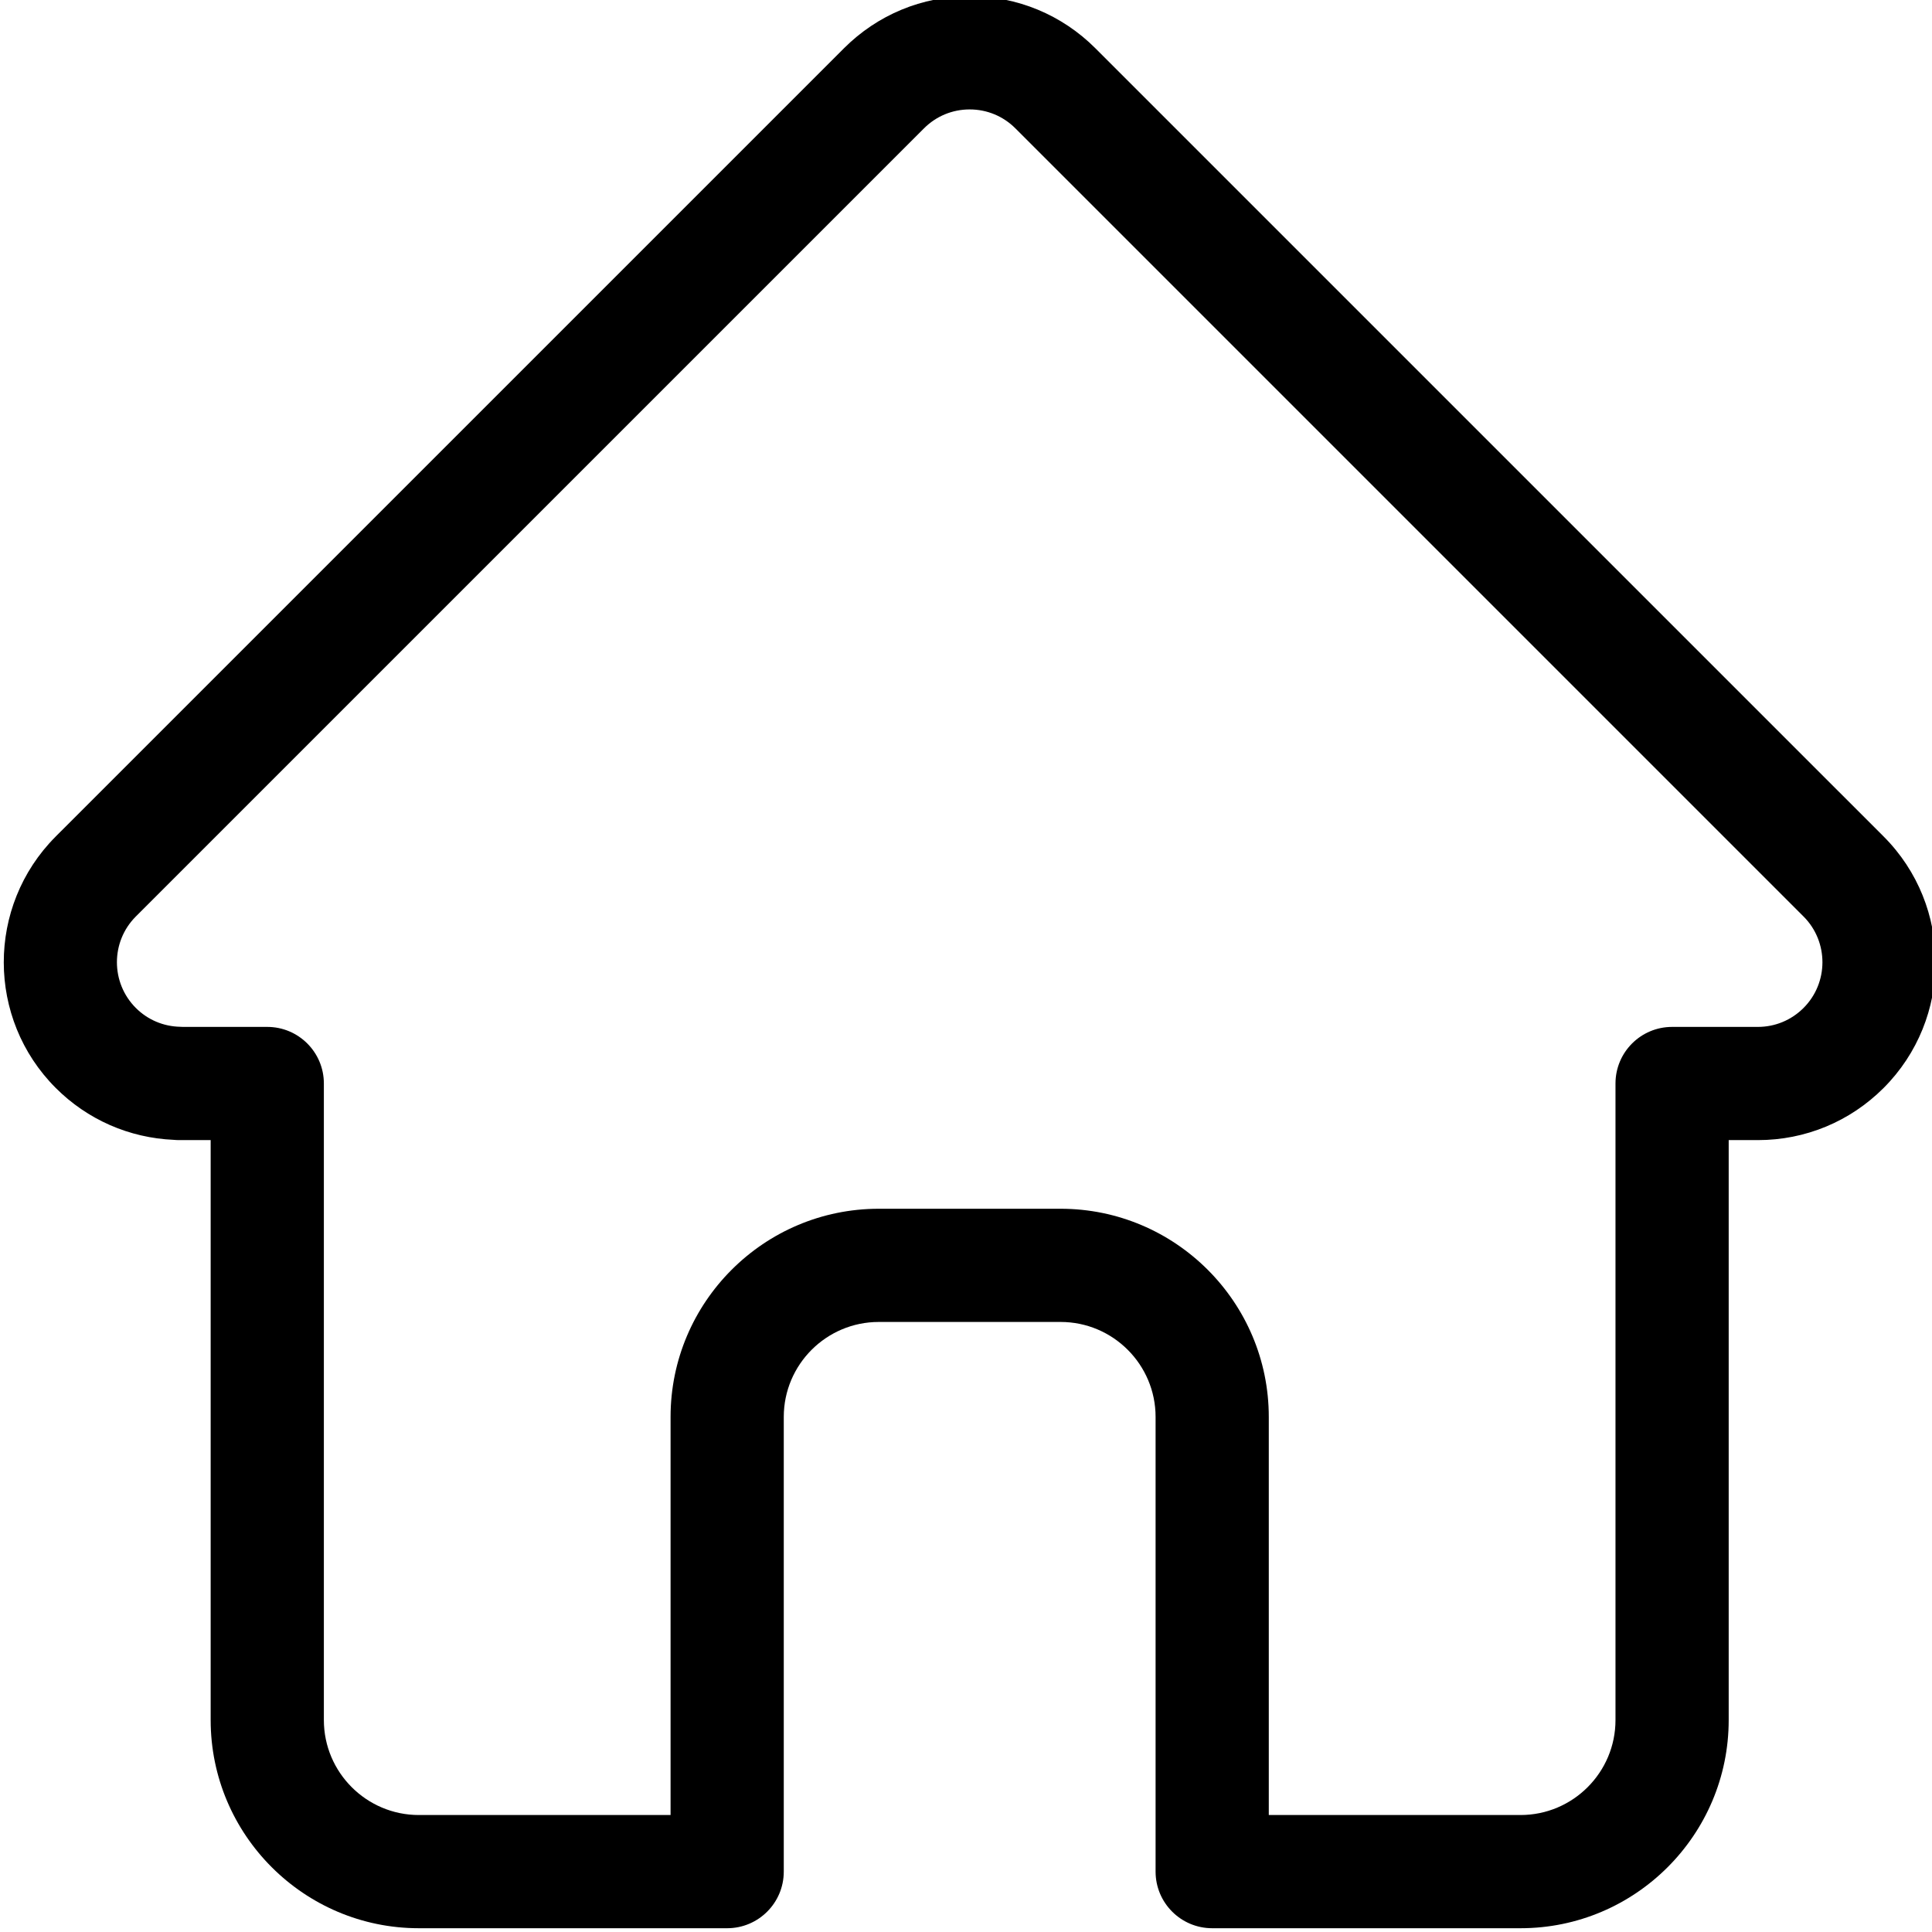
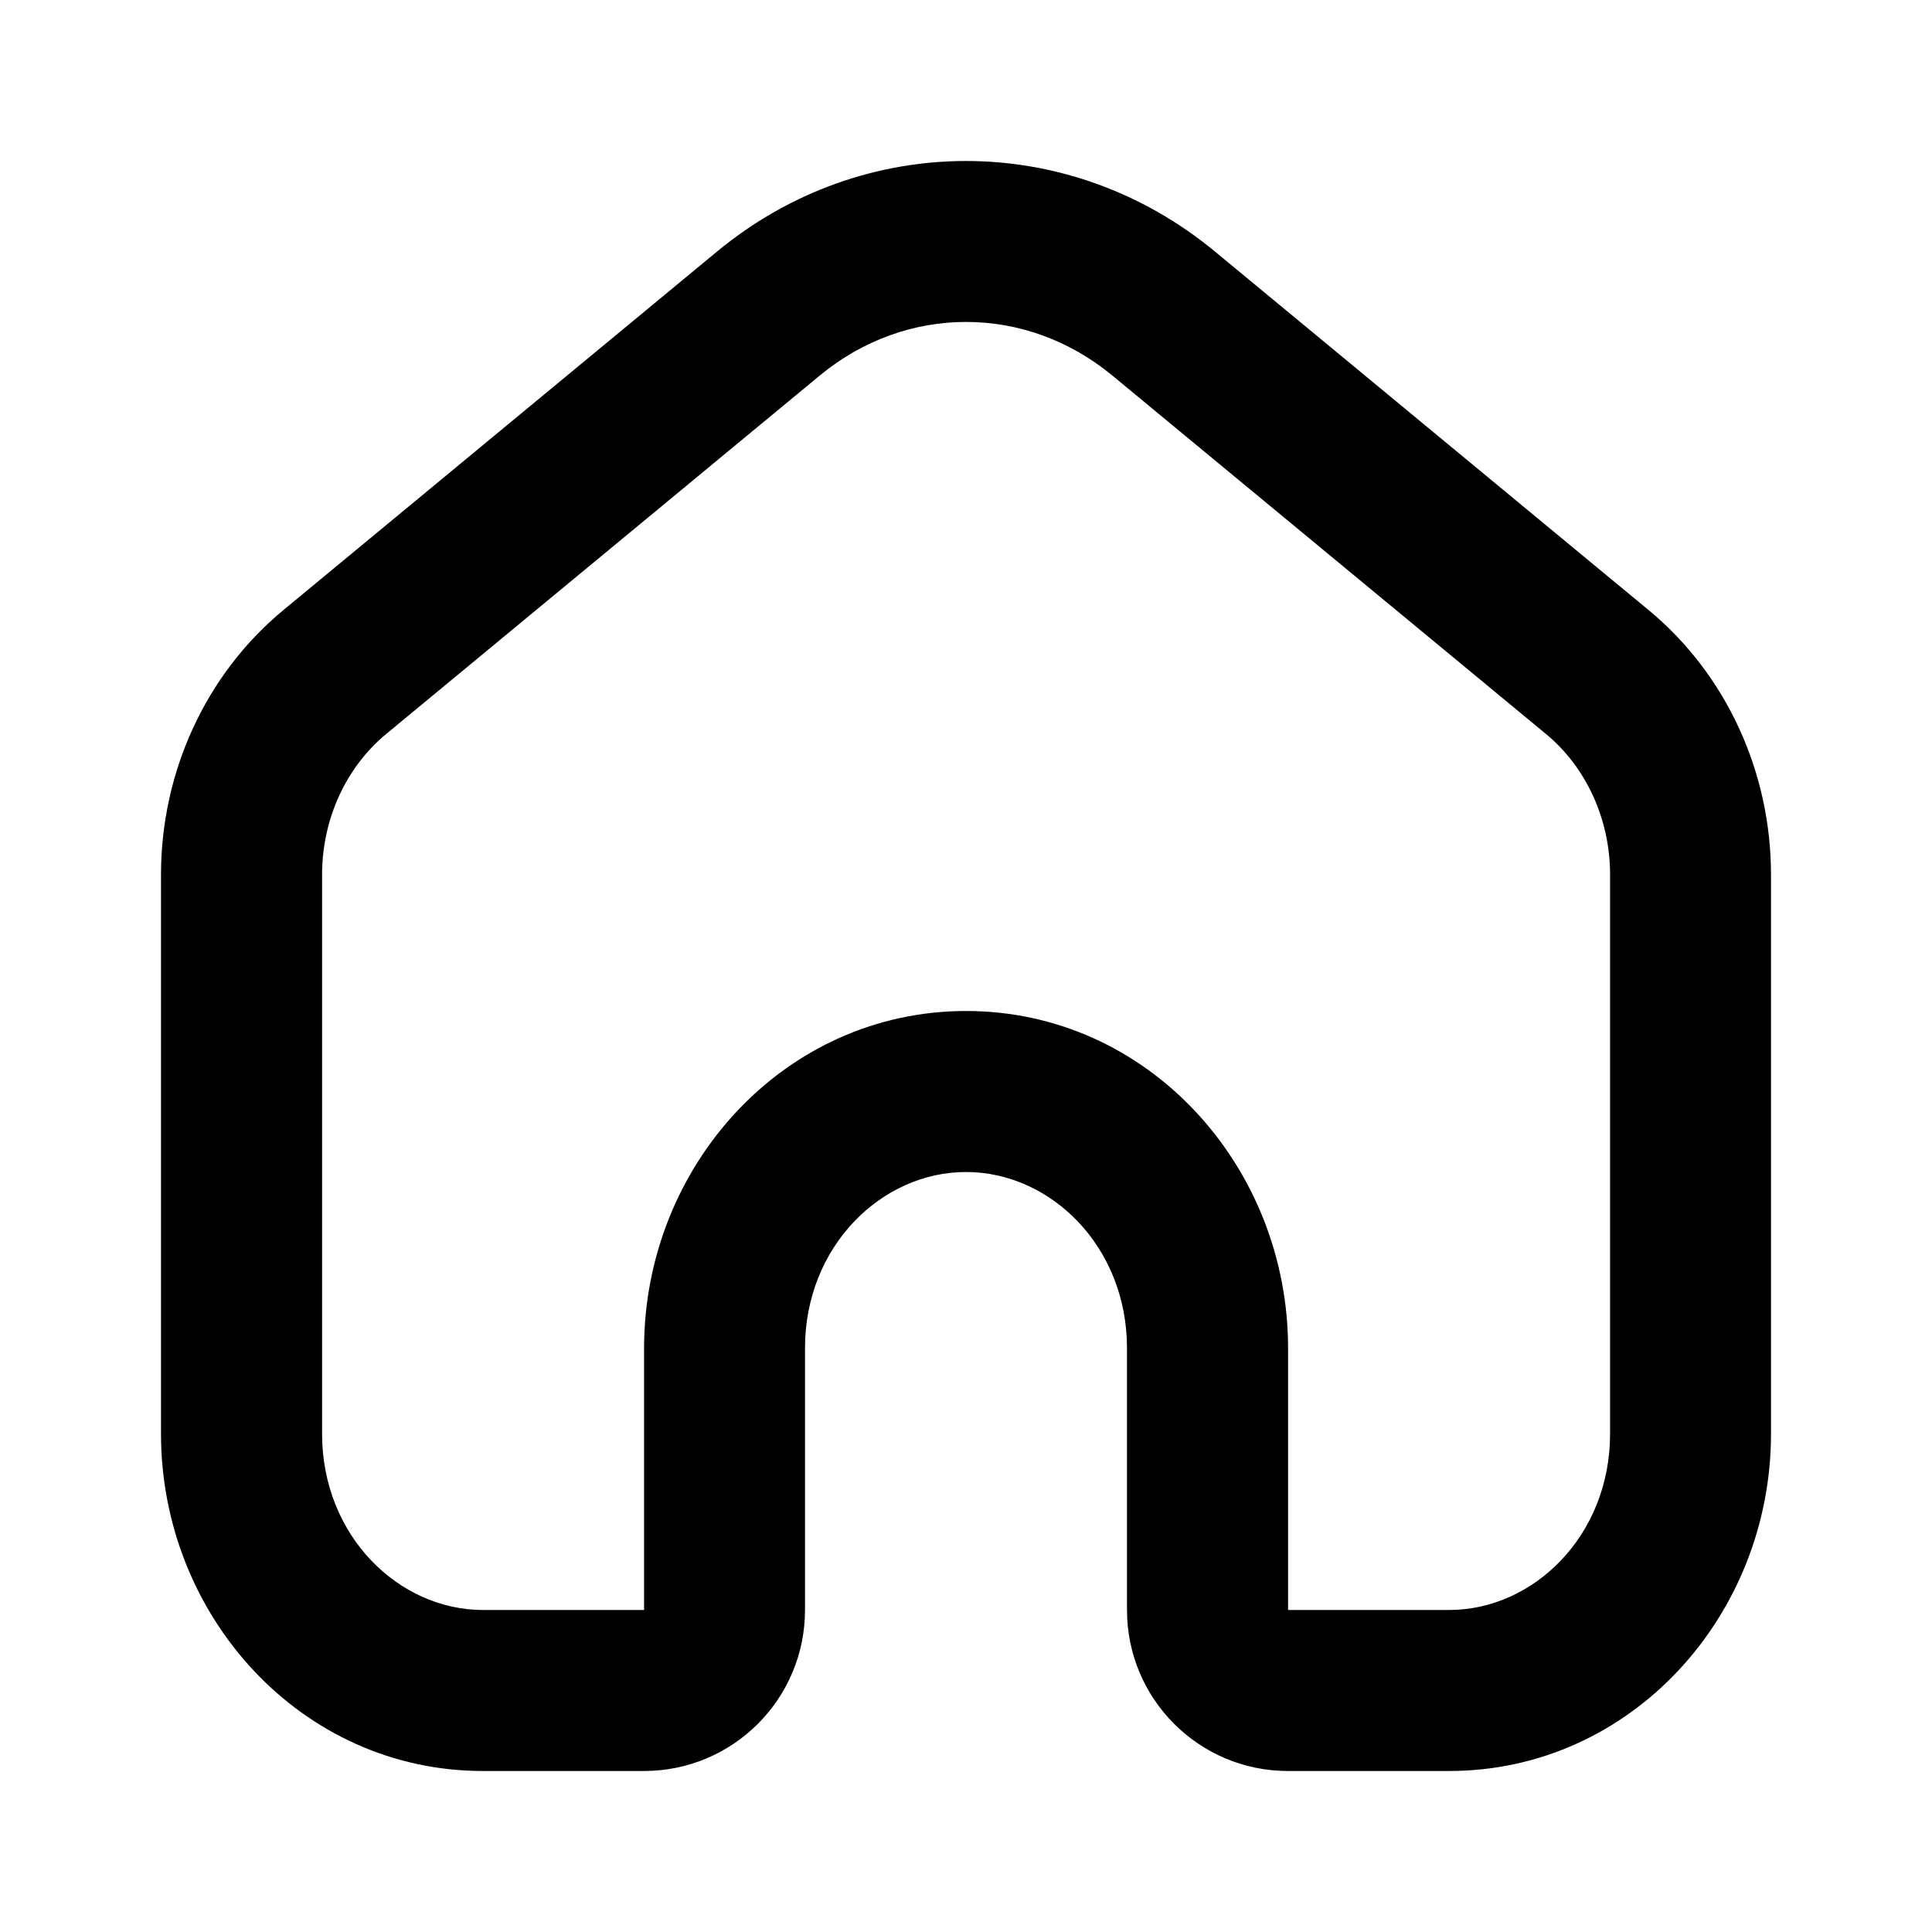
- <svg xmlns="http://www.w3.org/2000/svg" height="511pt" viewBox="0 1 511 511.999" width="511pt">
-   <path d="m498.699 222.695c-.016-.012-.027-.027-.039-.039l-208.855-208.848c-8.902-8.906-20.738-13.809-33.328-13.809-12.59 0-24.426 4.902-33.332 13.809l-208.746 208.742c-.07.07-.145.145-.211.215-18.281 18.387-18.25 48.219.09 66.559 8.379 8.383 19.441 13.234 31.273 13.746.484.047.969.07 1.457.07h8.32v153.695c0 30.418 24.75 55.164 55.168 55.164h81.711c8.285 0 15-6.719 15-15v-120.5c0-13.879 11.293-25.168 25.172-25.168h48.195c13.879 0 25.168 11.289 25.168 25.168v120.5c0 8.281 6.715 15 15 15h81.711c30.422 0 55.168-24.746 55.168-55.164v-153.695h7.719c12.586 0 24.422-4.902 33.332-13.812 18.359-18.367 18.367-48.254.027-66.633zm-21.242 45.422c-3.238 3.238-7.543 5.023-12.117 5.023h-22.719c-8.285 0-15 6.715-15 15v168.695c0 13.875-11.289 25.164-25.168 25.164h-66.711v-105.5c0-30.418-24.746-55.168-55.168-55.168h-48.195c-30.422 0-55.172 24.75-55.172 55.168v105.5h-66.711c-13.875 0-25.168-11.289-25.168-25.164v-168.695c0-8.285-6.715-15-15-15h-22.328c-.234-.016-.465-.027-.703-.031-4.469-.078-8.66-1.852-11.801-4.996-6.68-6.68-6.68-17.551 0-24.234.004 0 .004-.004.008-.008l.012-.012 208.848-208.84c3.234-3.238 7.535-5.02 12.113-5.02 4.574 0 8.875 1.781 12.113 5.02l208.801 208.797c.031.031.066.062.098.094 6.645 6.691 6.633 17.539-.031 24.207zm0 0" />
+ <svg xmlns="http://www.w3.org/2000/svg" fill="none" height="512" viewBox="0 0 24 24" width="512">
+   <path clip-rule="evenodd" d="m13.819 4.666c-1.075-.889-2.562-.889-3.637 0l-5.386 4.453c-.491.406-.795 1.048-.795 1.747v6.945c0 1.268.952 2.189 2 2.189h2v-3.252c0-2.255 1.734-4.189 4-4.189 2.266 0 4 1.934 4 4.189v3.252h2c1.048 0 2-.922 2-2.189v-6.945c0-.699-.304-1.341-.795-1.747zm1.274-1.541 5.386 4.453c.97.802 1.521 2.019 1.521 3.288v6.945c0 2.255-1.734 4.189-4 4.189h-2c-1.105 0-2-.895-2-2v-3.252c0-1.268-.952-2.189-2-2.189s-2 .922-2 2.189v3.252c0 1.105-.895 2-2 2h-2c-2.266 0-4-1.934-4-4.189v-6.945c0-1.269.551-2.486 1.521-3.288l5.386-4.453c1.814-1.5 4.372-1.5 6.186 0z" fill="rgb(0,0,0)" fill-rule="evenodd" />
</svg>
